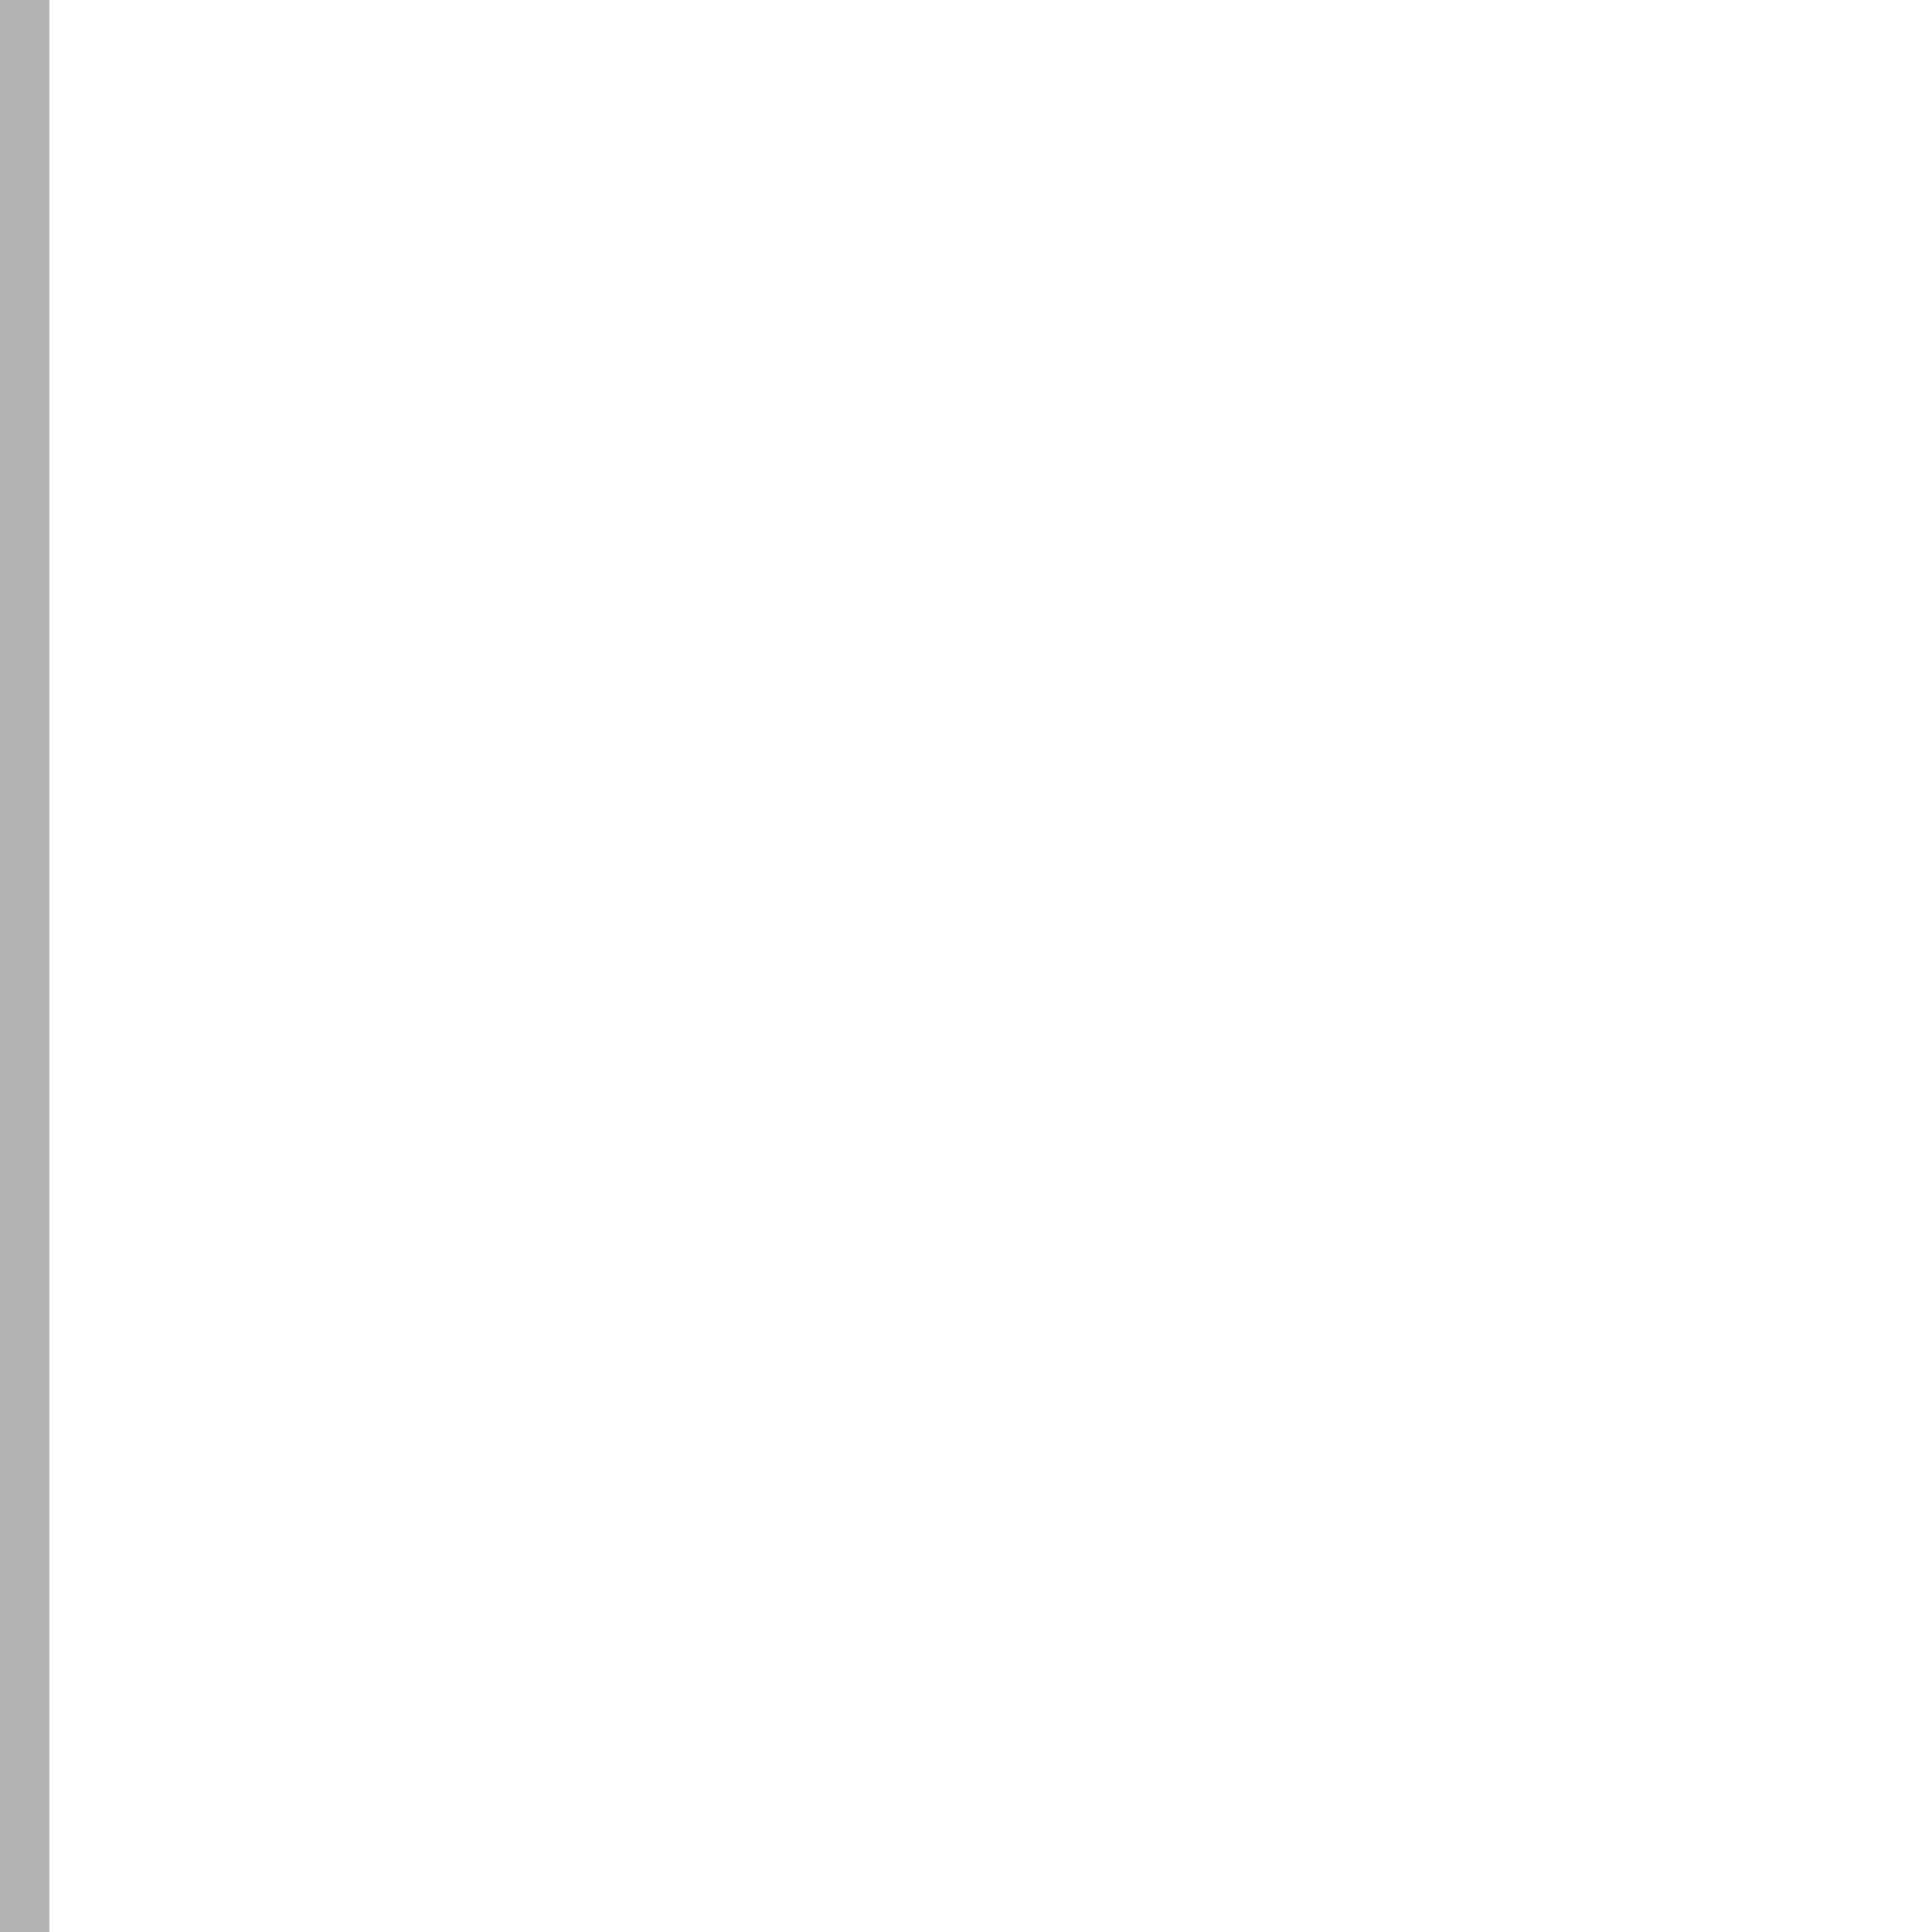
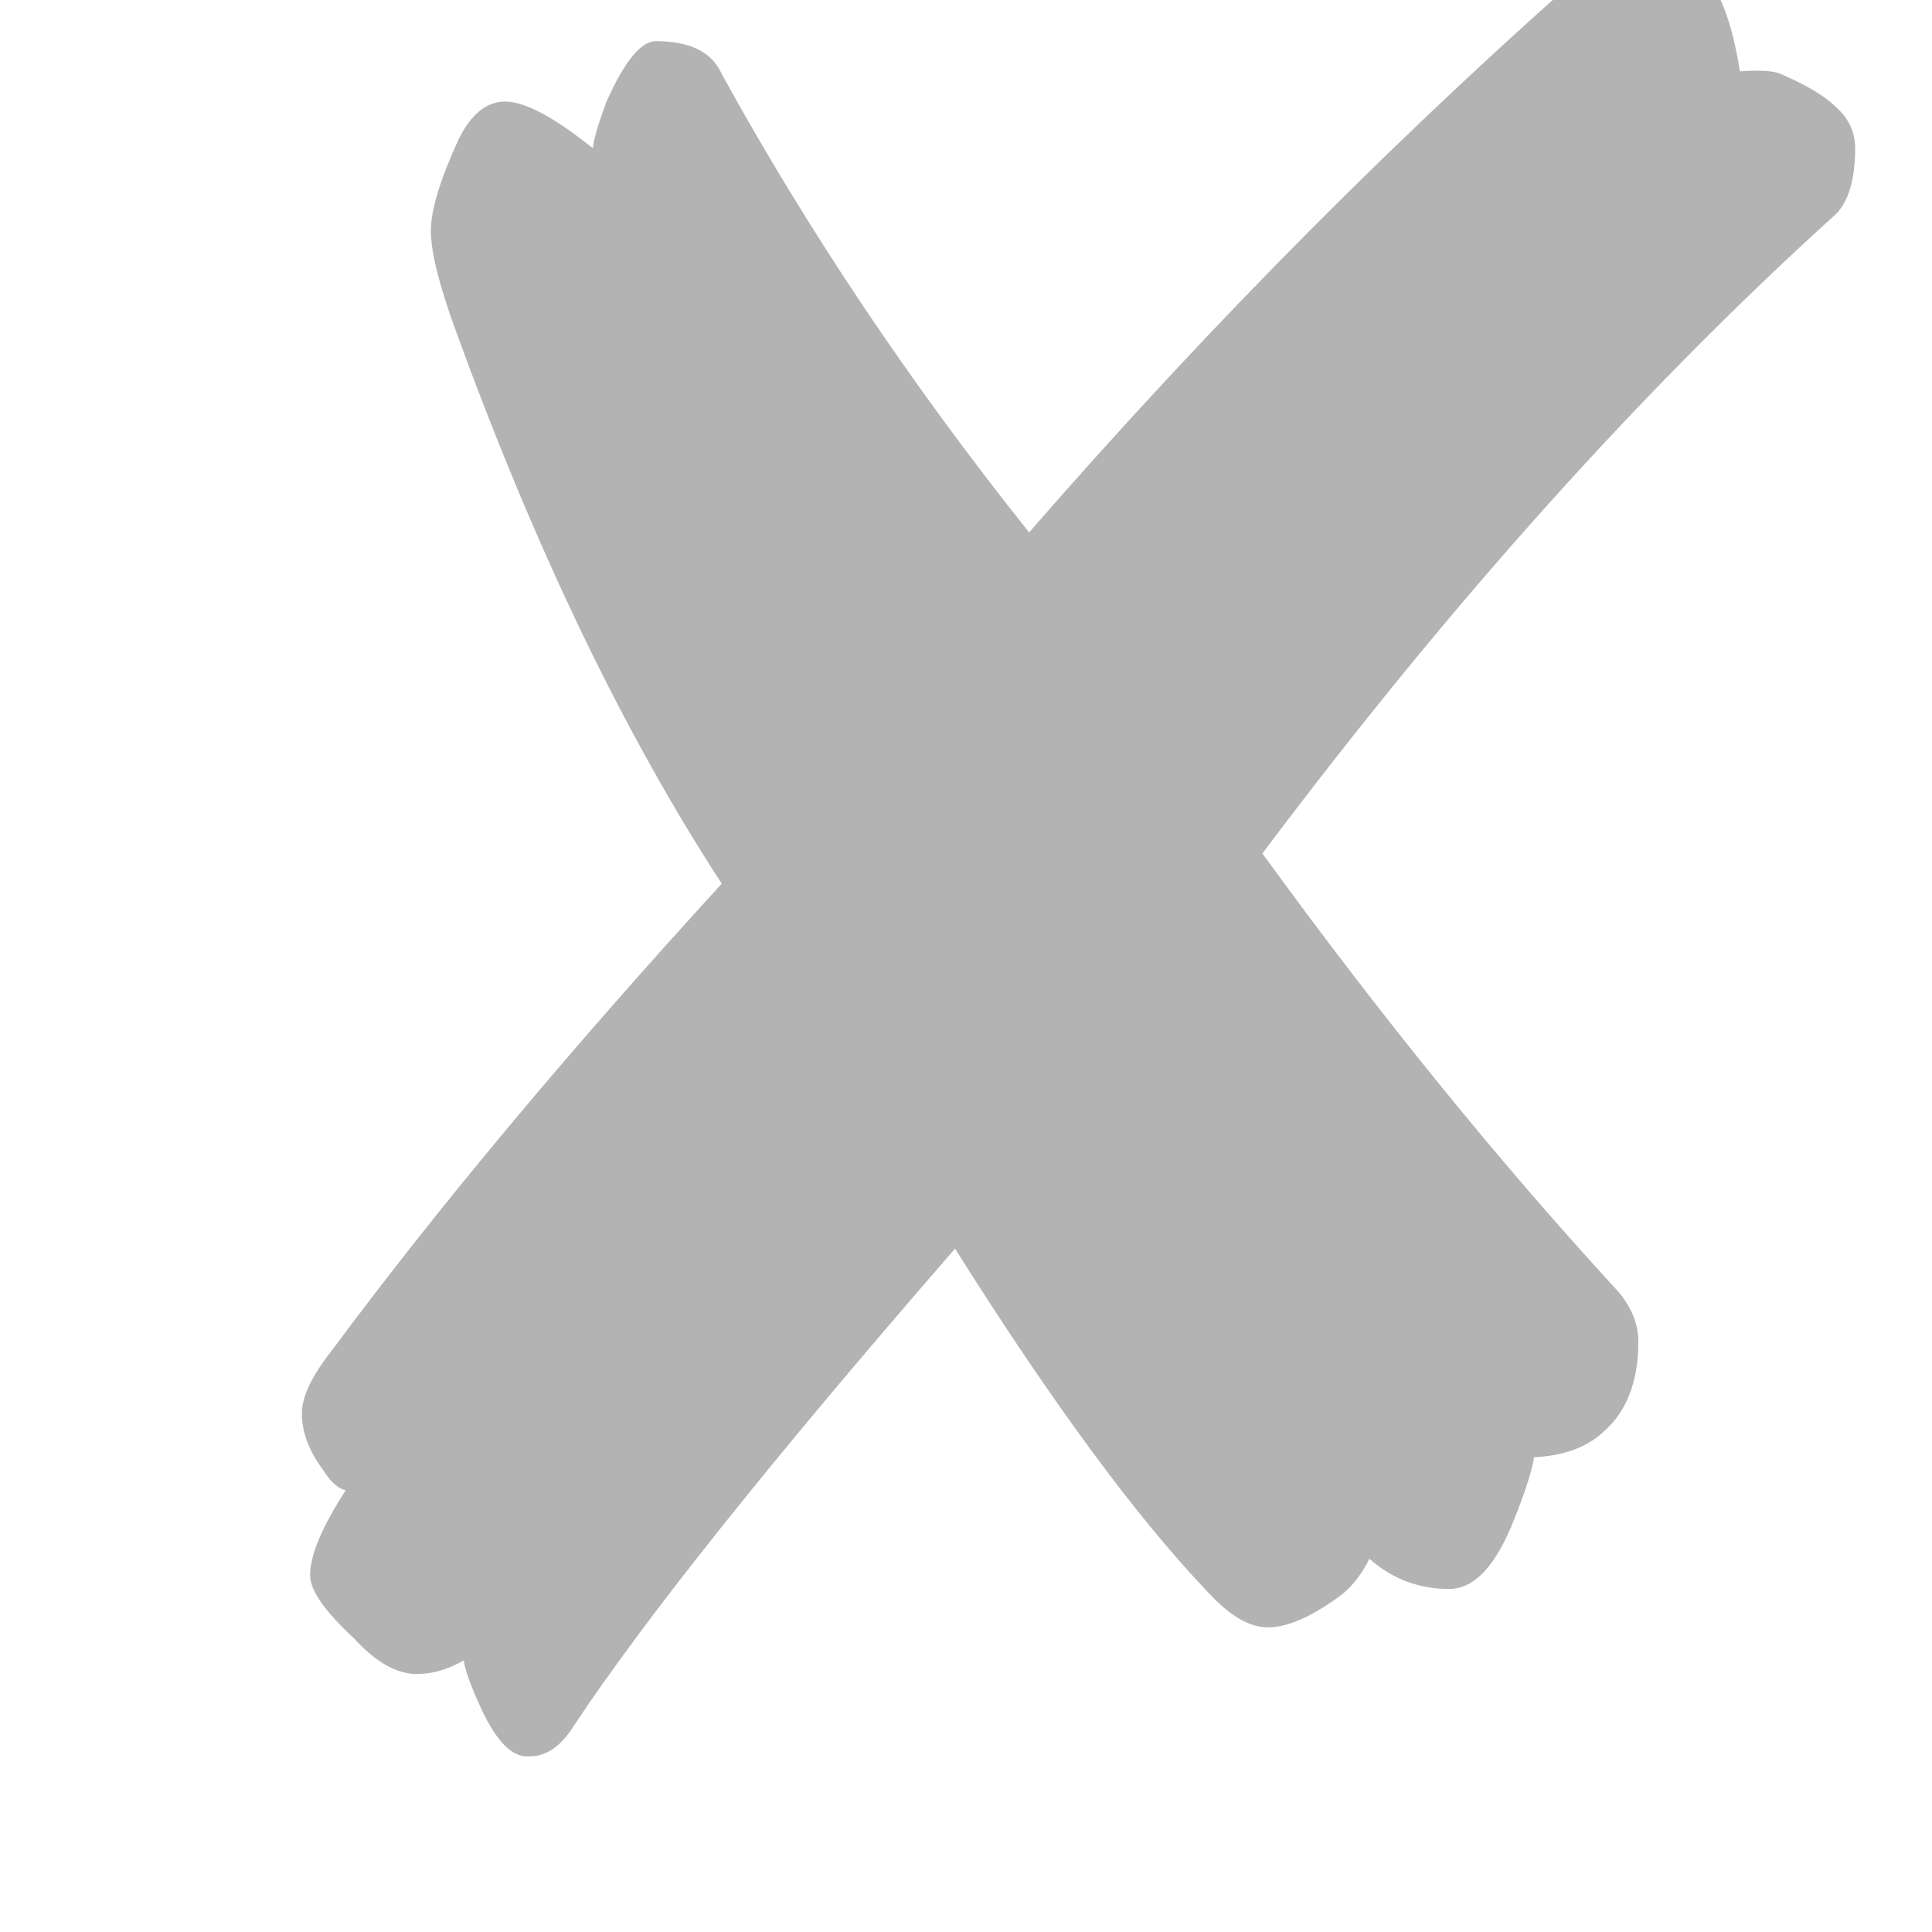
<svg xmlns="http://www.w3.org/2000/svg" width="11px" height="11px" viewBox="0 0 11 11" version="1.1">
  <defs />
  <g id="Page-1" stroke="none" stroke-width="1" fill="none" fill-rule="evenodd" fill-opacity="0.3" font-family="FontAwesome" font-size="14" font-weight="normal">
    <g id="Artboard" transform="translate(-170, -70)" fill="#000000">
      <text id="times---FontAwesome">
-         <tspan x="170" y="80"></tspan>
+         <tspan x="170" y="80">✘</tspan>
      </text>
    </g>
  </g>
</svg>
